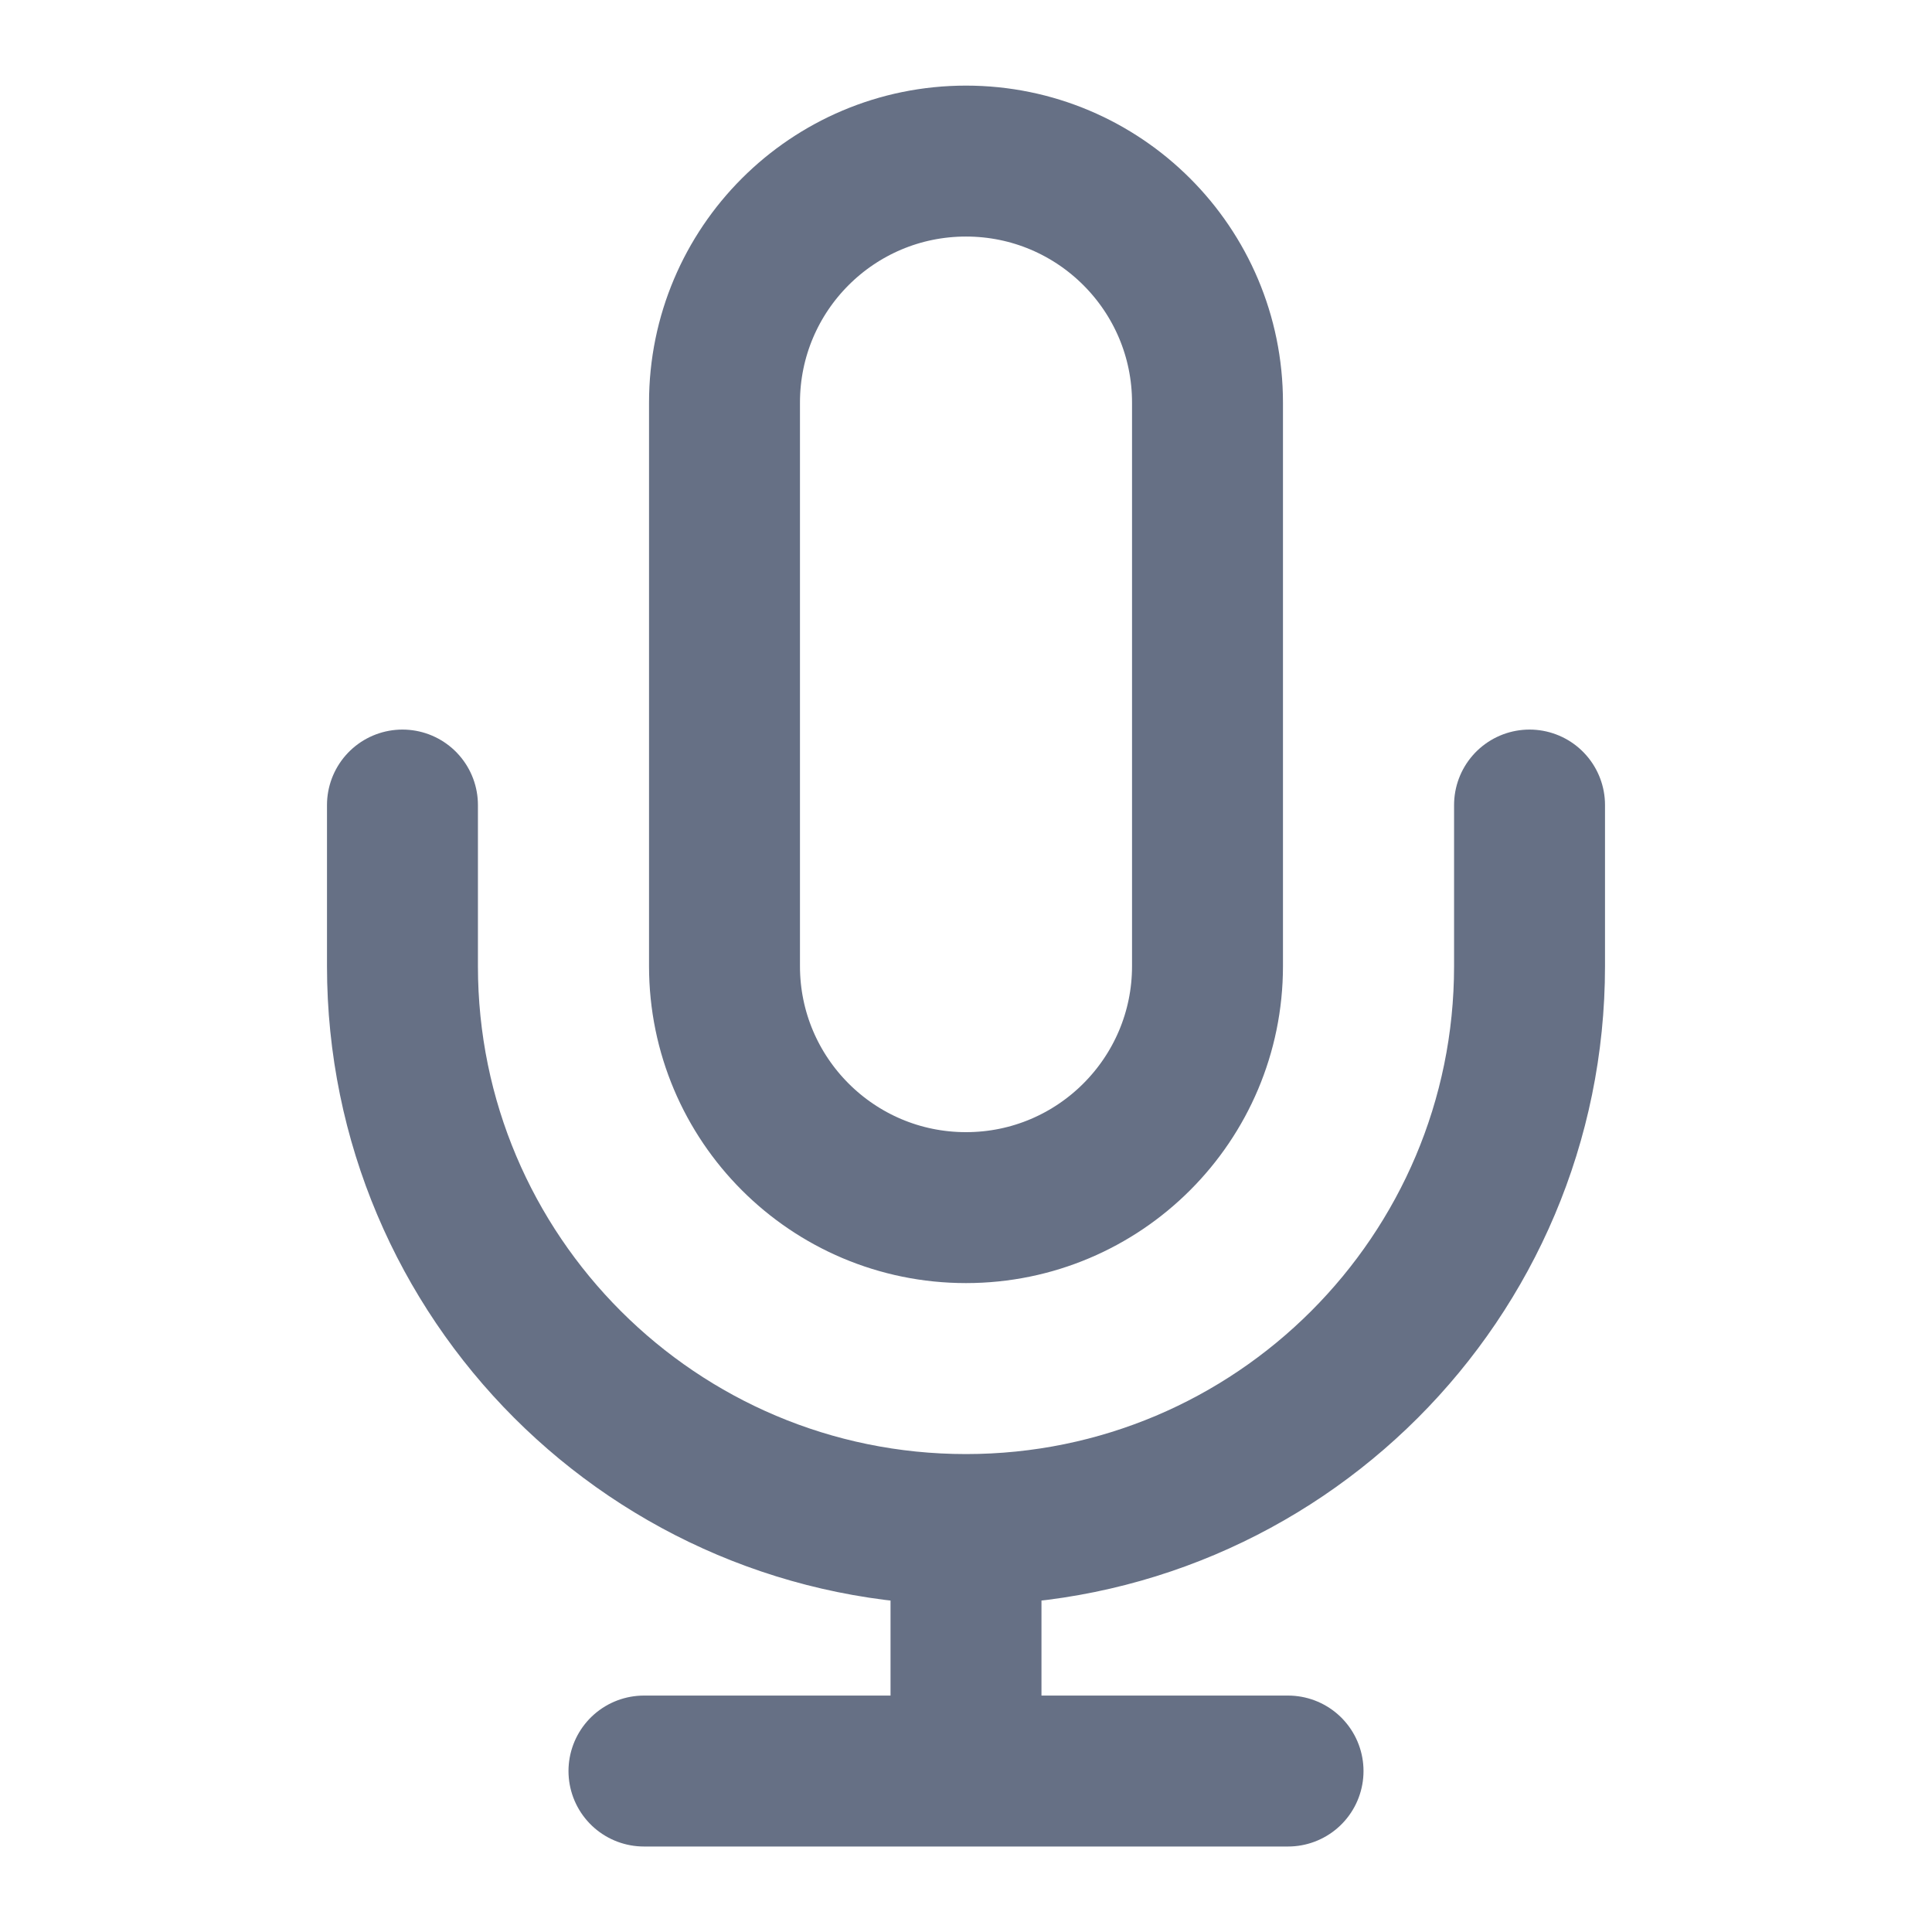
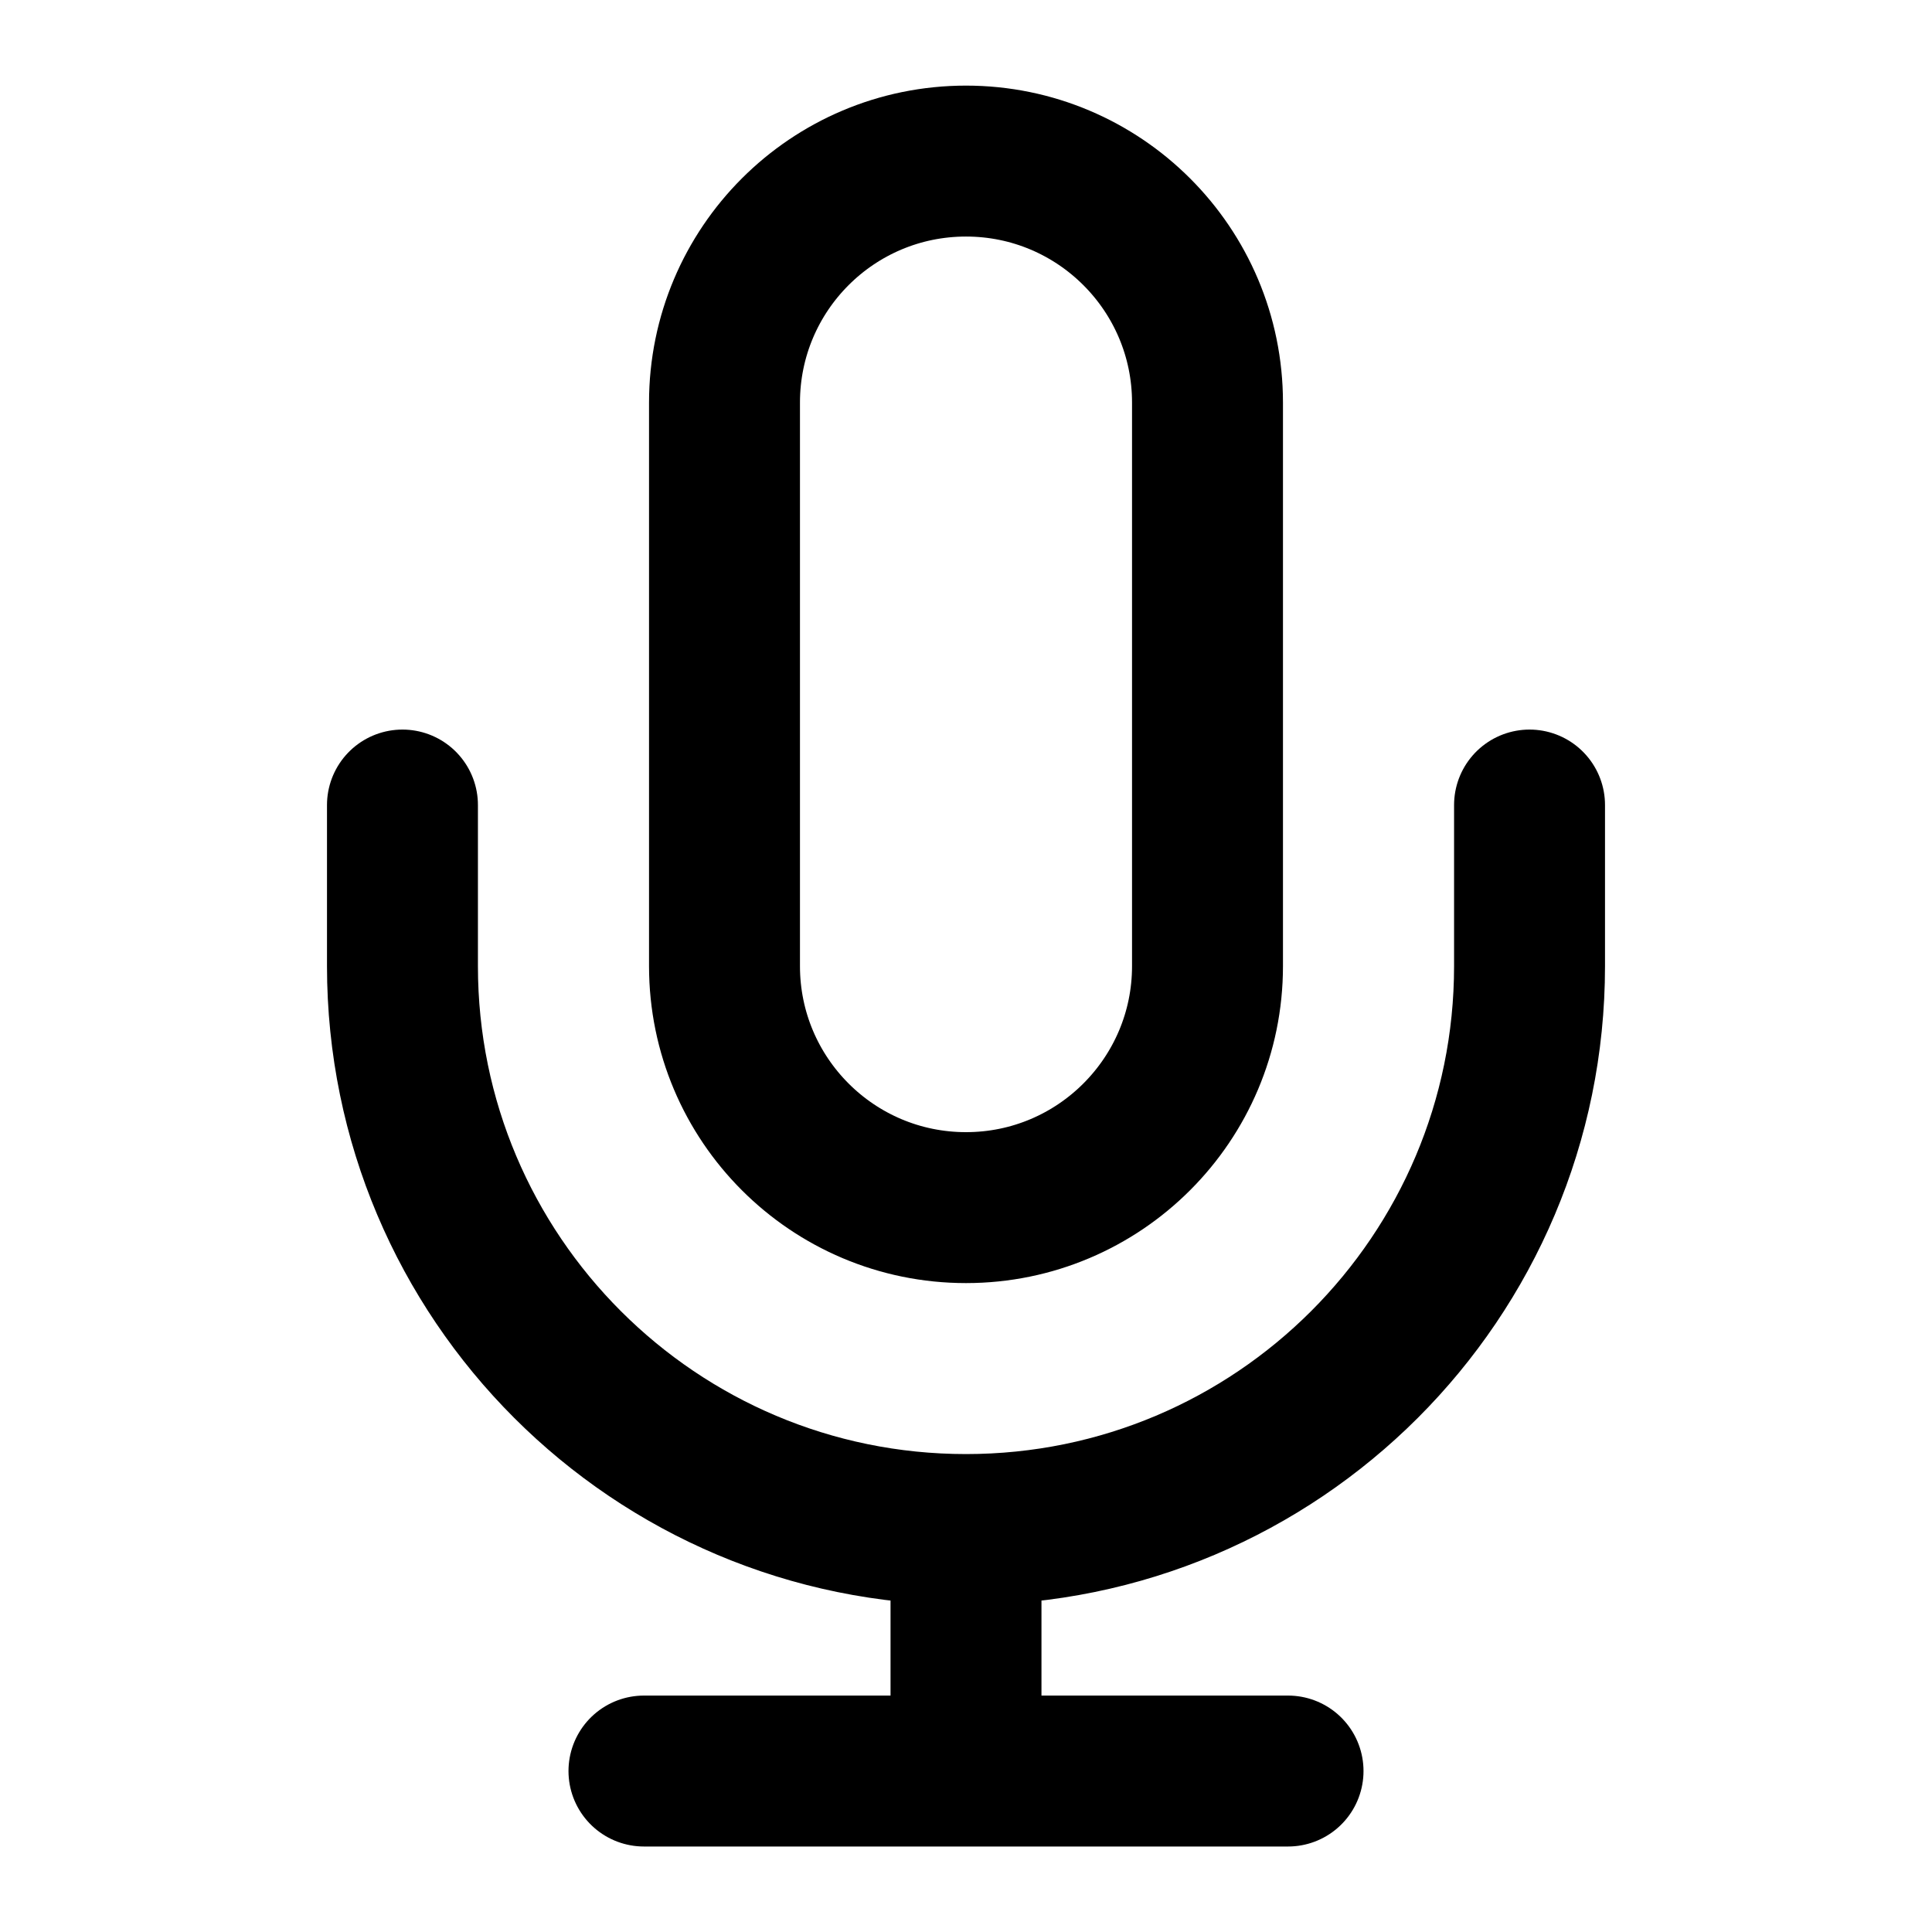
<svg xmlns="http://www.w3.org/2000/svg" width="16" height="16" viewBox="0 0 16 16" fill="none">
  <g id="microphone-01">
-     <path id="Icon" d="M12.667 6.667V8.001C12.667 10.578 10.577 12.667 8 12.667M3.333 6.667V8.001C3.333 10.578 5.423 12.667 8 12.667M8 12.667V14.667M5.333 14.667H10.667M8 10.001C6.895 10.001 6 9.105 6 8.001V3.334C6 2.229 6.895 1.334 8 1.334C9.104 1.334 10 2.229 10 3.334V8.001C10 9.105 9.104 10.001 8 10.001Z" stroke="#667085" stroke-width="1.25" stroke-linecap="round" stroke-linejoin="round" />
+     <path id="Icon" d="M12.667 6.667V8.001C12.667 10.578 10.577 12.667 8 12.667M3.333 6.667V8.001C3.333 10.578 5.423 12.667 8 12.667M8 12.667V14.667M5.333 14.667H10.667M8 10.001C6.895 10.001 6 9.105 6 8.001V3.334C6 2.229 6.895 1.334 8 1.334C9.104 1.334 10 2.229 10 3.334V8.001C10 9.105 9.104 10.001 8 10.001Z" stroke="currentColor" stroke-width="1.25" stroke-linecap="round" stroke-linejoin="round" />
  </g>
</svg>
